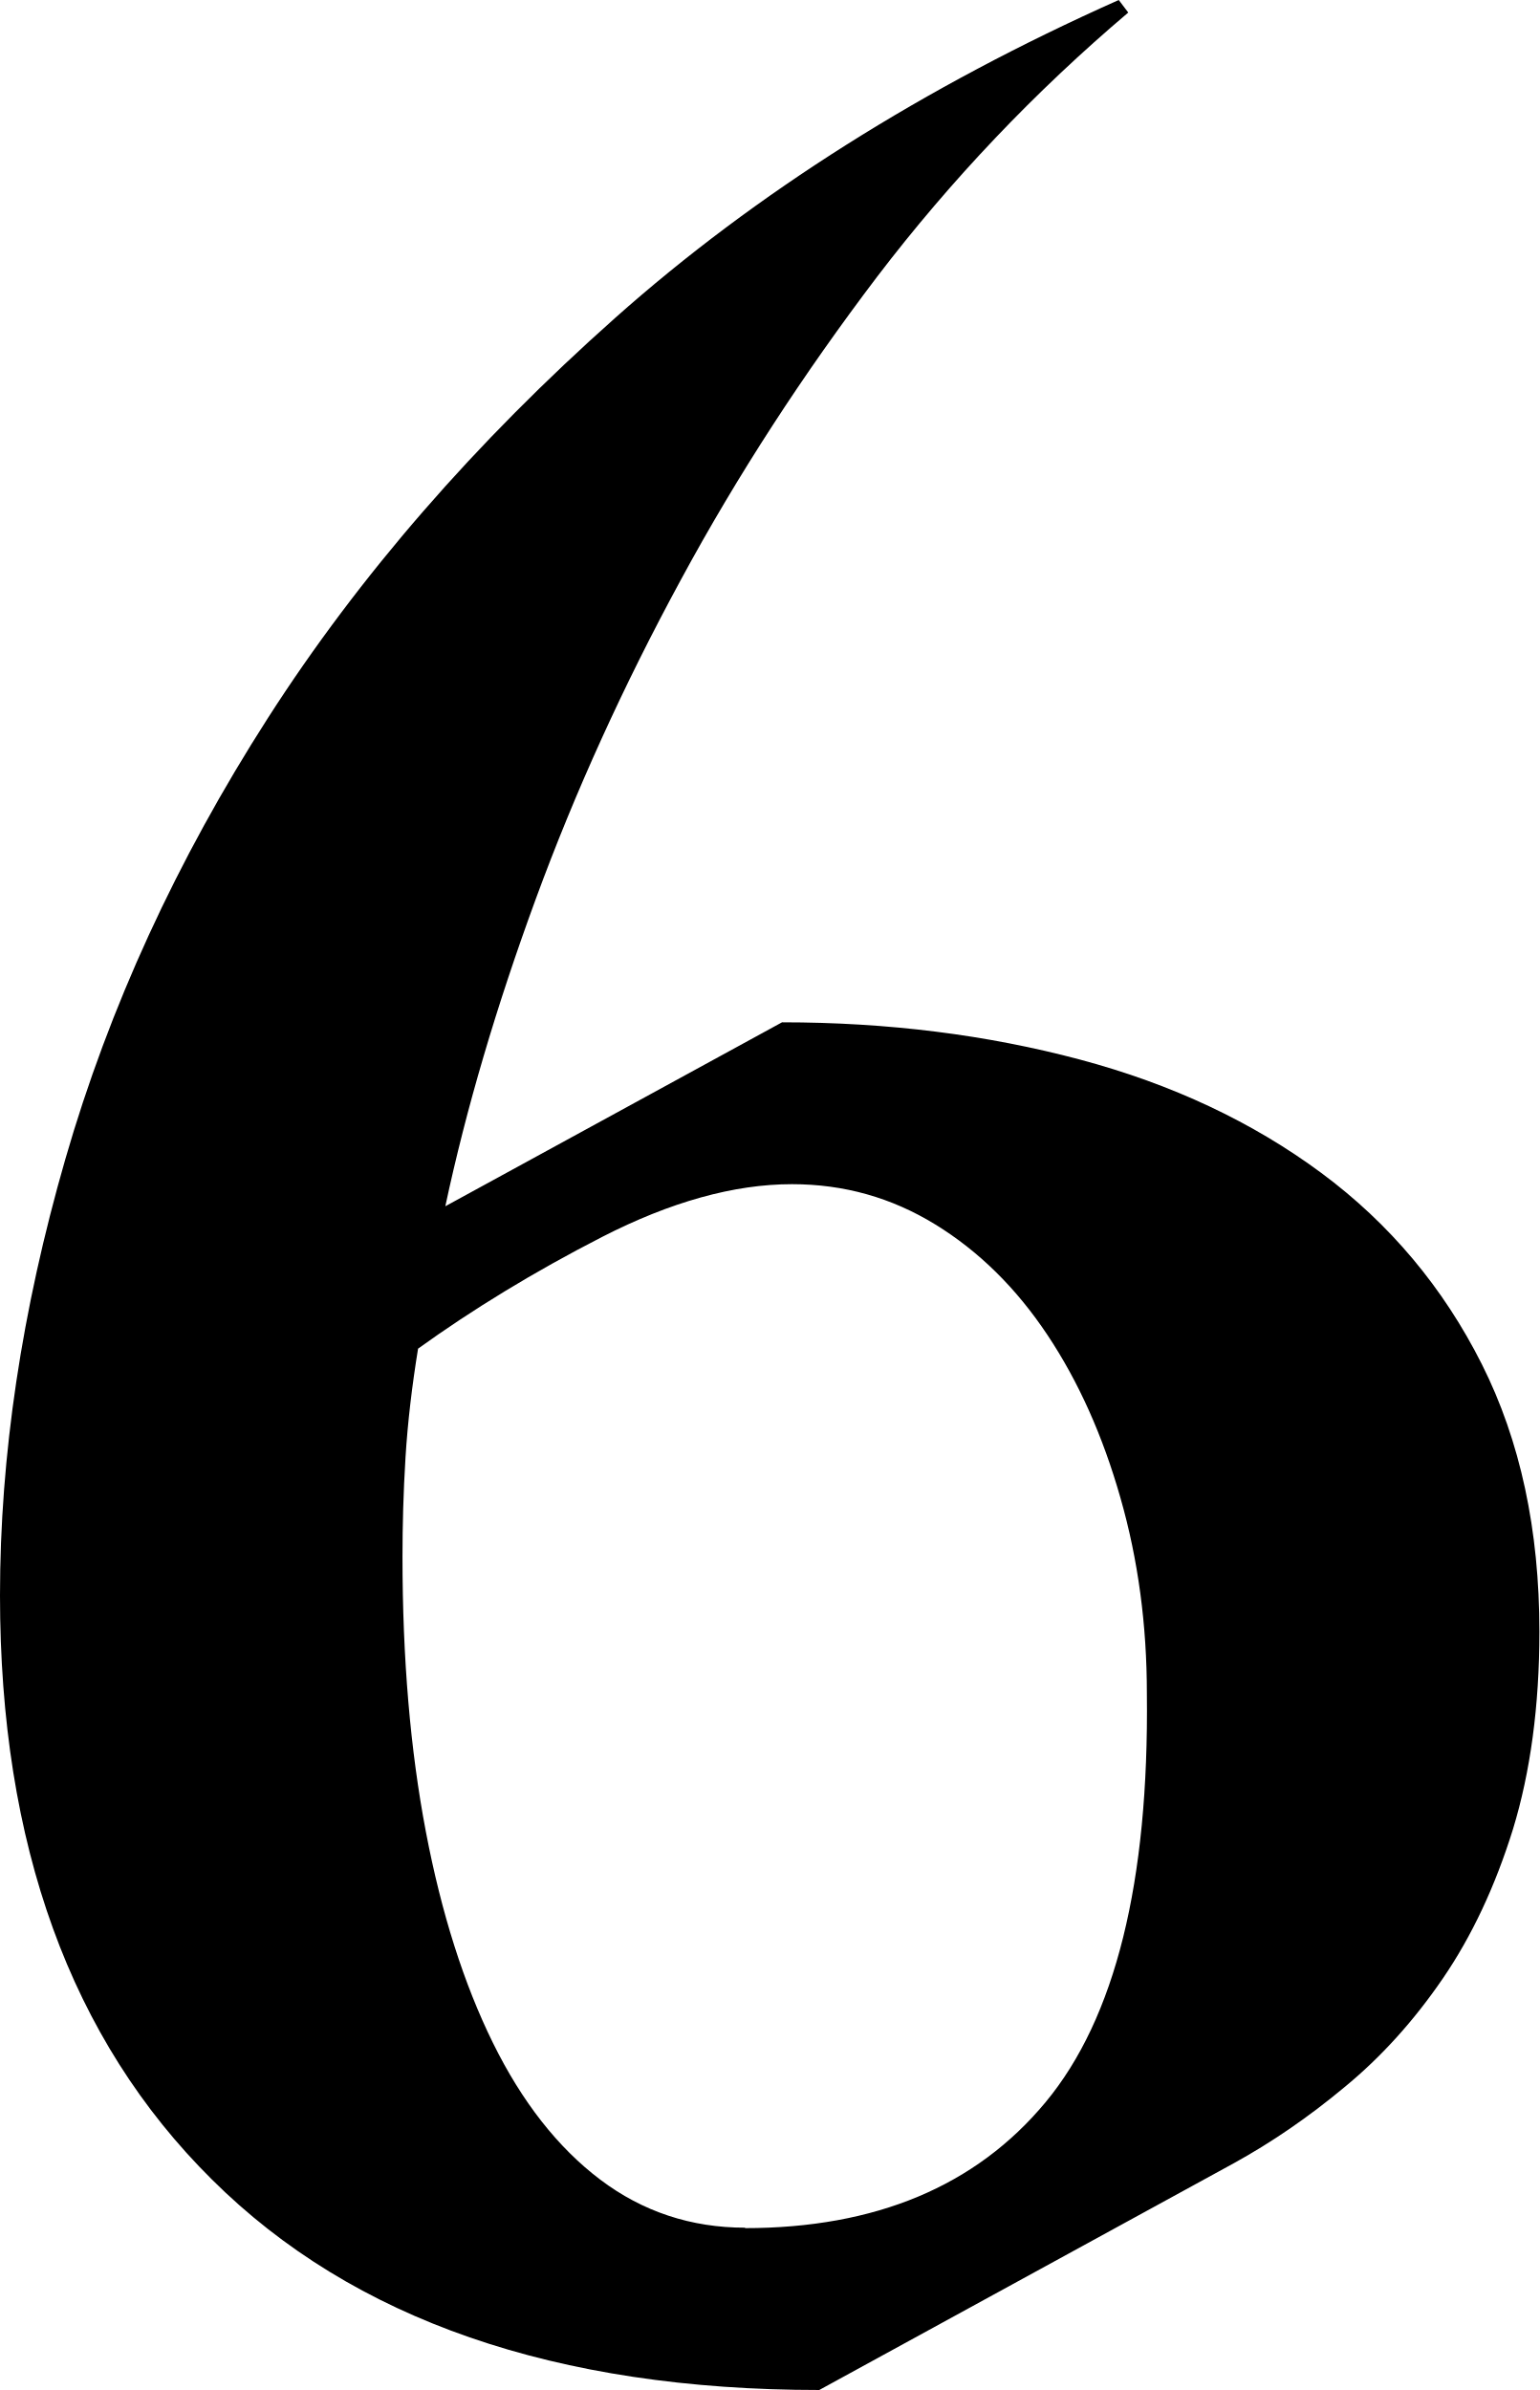
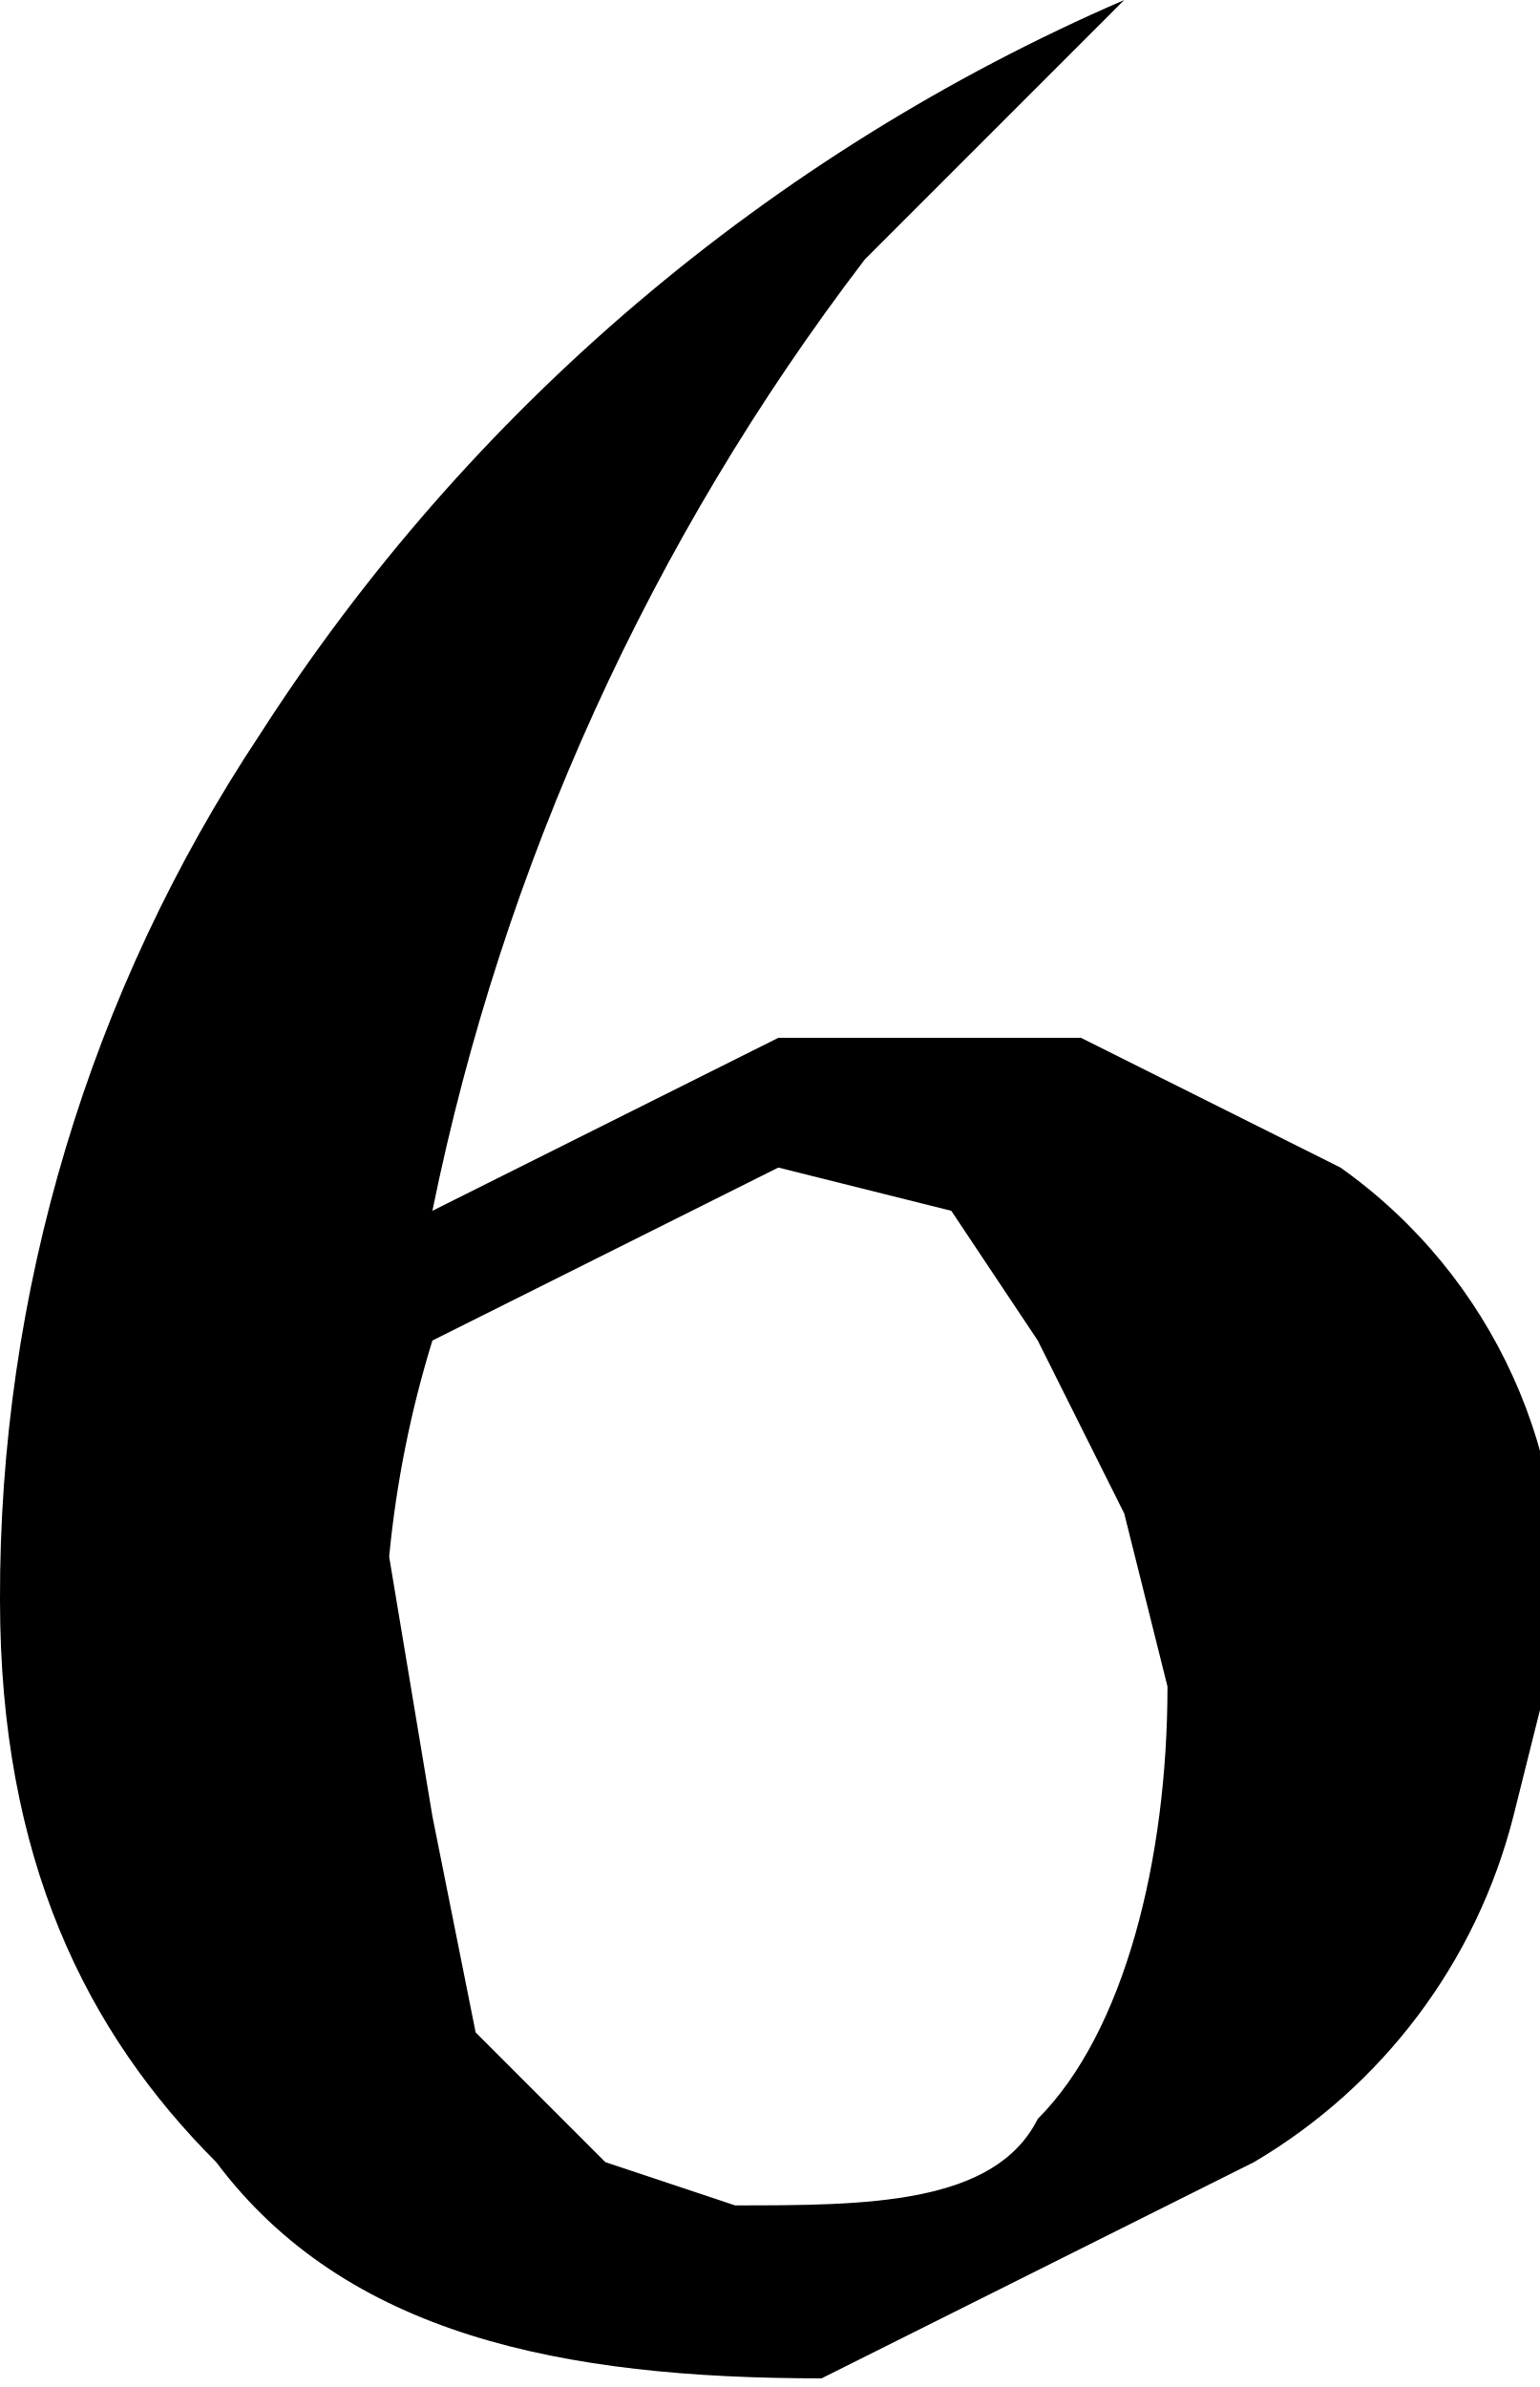
- <svg xmlns="http://www.w3.org/2000/svg" id="_圖層_1" viewBox="0 0 35.57 55.22">
-   <path d="M18.94,55.22c-6.1,0-10.78-1.62-14.04-4.86-3.27-3.24-4.9-7.74-4.9-13.5,0-3.22.5-6.58,1.51-10.08,1.01-3.5,2.57-6.9,4.68-10.19,2.11-3.29,4.79-6.37,8.03-9.25,3.24-2.88,7.12-5.33,11.63-7.34l.22.29c-2.16,1.83-4.09,3.86-5.8,6.1-1.7,2.24-3.22,4.57-4.54,7.01-1.32,2.43-2.44,4.89-3.35,7.37-.91,2.48-1.61,4.85-2.09,7.1l7.78-4.25c2.45,0,4.74.29,6.88.86,2.14.57,4,1.45,5.58,2.62,1.58,1.17,2.82,2.65,3.71,4.42.89,1.77,1.33,3.83,1.33,6.18,0,1.72-.21,3.25-.61,4.56-.41,1.32-.95,2.47-1.62,3.45-.67.98-1.43,1.82-2.27,2.51-.84.7-1.69,1.28-2.56,1.76l-9.58,5.24ZM17.21,51.48c3.02,0,5.34-.97,6.95-2.91,1.61-1.94,2.39-5.08,2.34-9.44,0-1.58-.2-3.09-.61-4.52-.41-1.44-.97-2.69-1.69-3.77-.72-1.08-1.58-1.93-2.59-2.55-1.01-.62-2.11-.93-3.31-.93-1.34,0-2.81.41-4.39,1.22-1.58.81-3,1.68-4.25,2.58-.14.86-.24,1.7-.29,2.51-.05.81-.07,1.58-.07,2.3,0,2.35.18,4.46.54,6.35.36,1.89.88,3.52,1.55,4.88.67,1.36,1.5,2.42,2.48,3.16.98.74,2.1,1.11,3.35,1.11Z" style="fill:#000; stroke-width:0px;" />
+ <svg xmlns="http://www.w3.org/2000/svg" viewBox="0 0 35.6 55.2">
+   <path d="M19 55c-6 0-11-1-14-5-3-3-5-7-5-13a36 36 0 0 1 6-20A45 45 0 0 1 26 0l-6 6a54 54 0 0 0-10 22l8-4h7l6 3a12 12 0 0 1 5 11l-1 4a13 13 0 0 1-6 8l-10 5Zm-2-4c3 0 6 0 7-2 2-2 3-6 3-10l-1-4-2-4-2-3-4-1-4 2-4 2a25 25 0 0 0-1 5l1 6 1 5 3 3 3 1Z" />
</svg>
